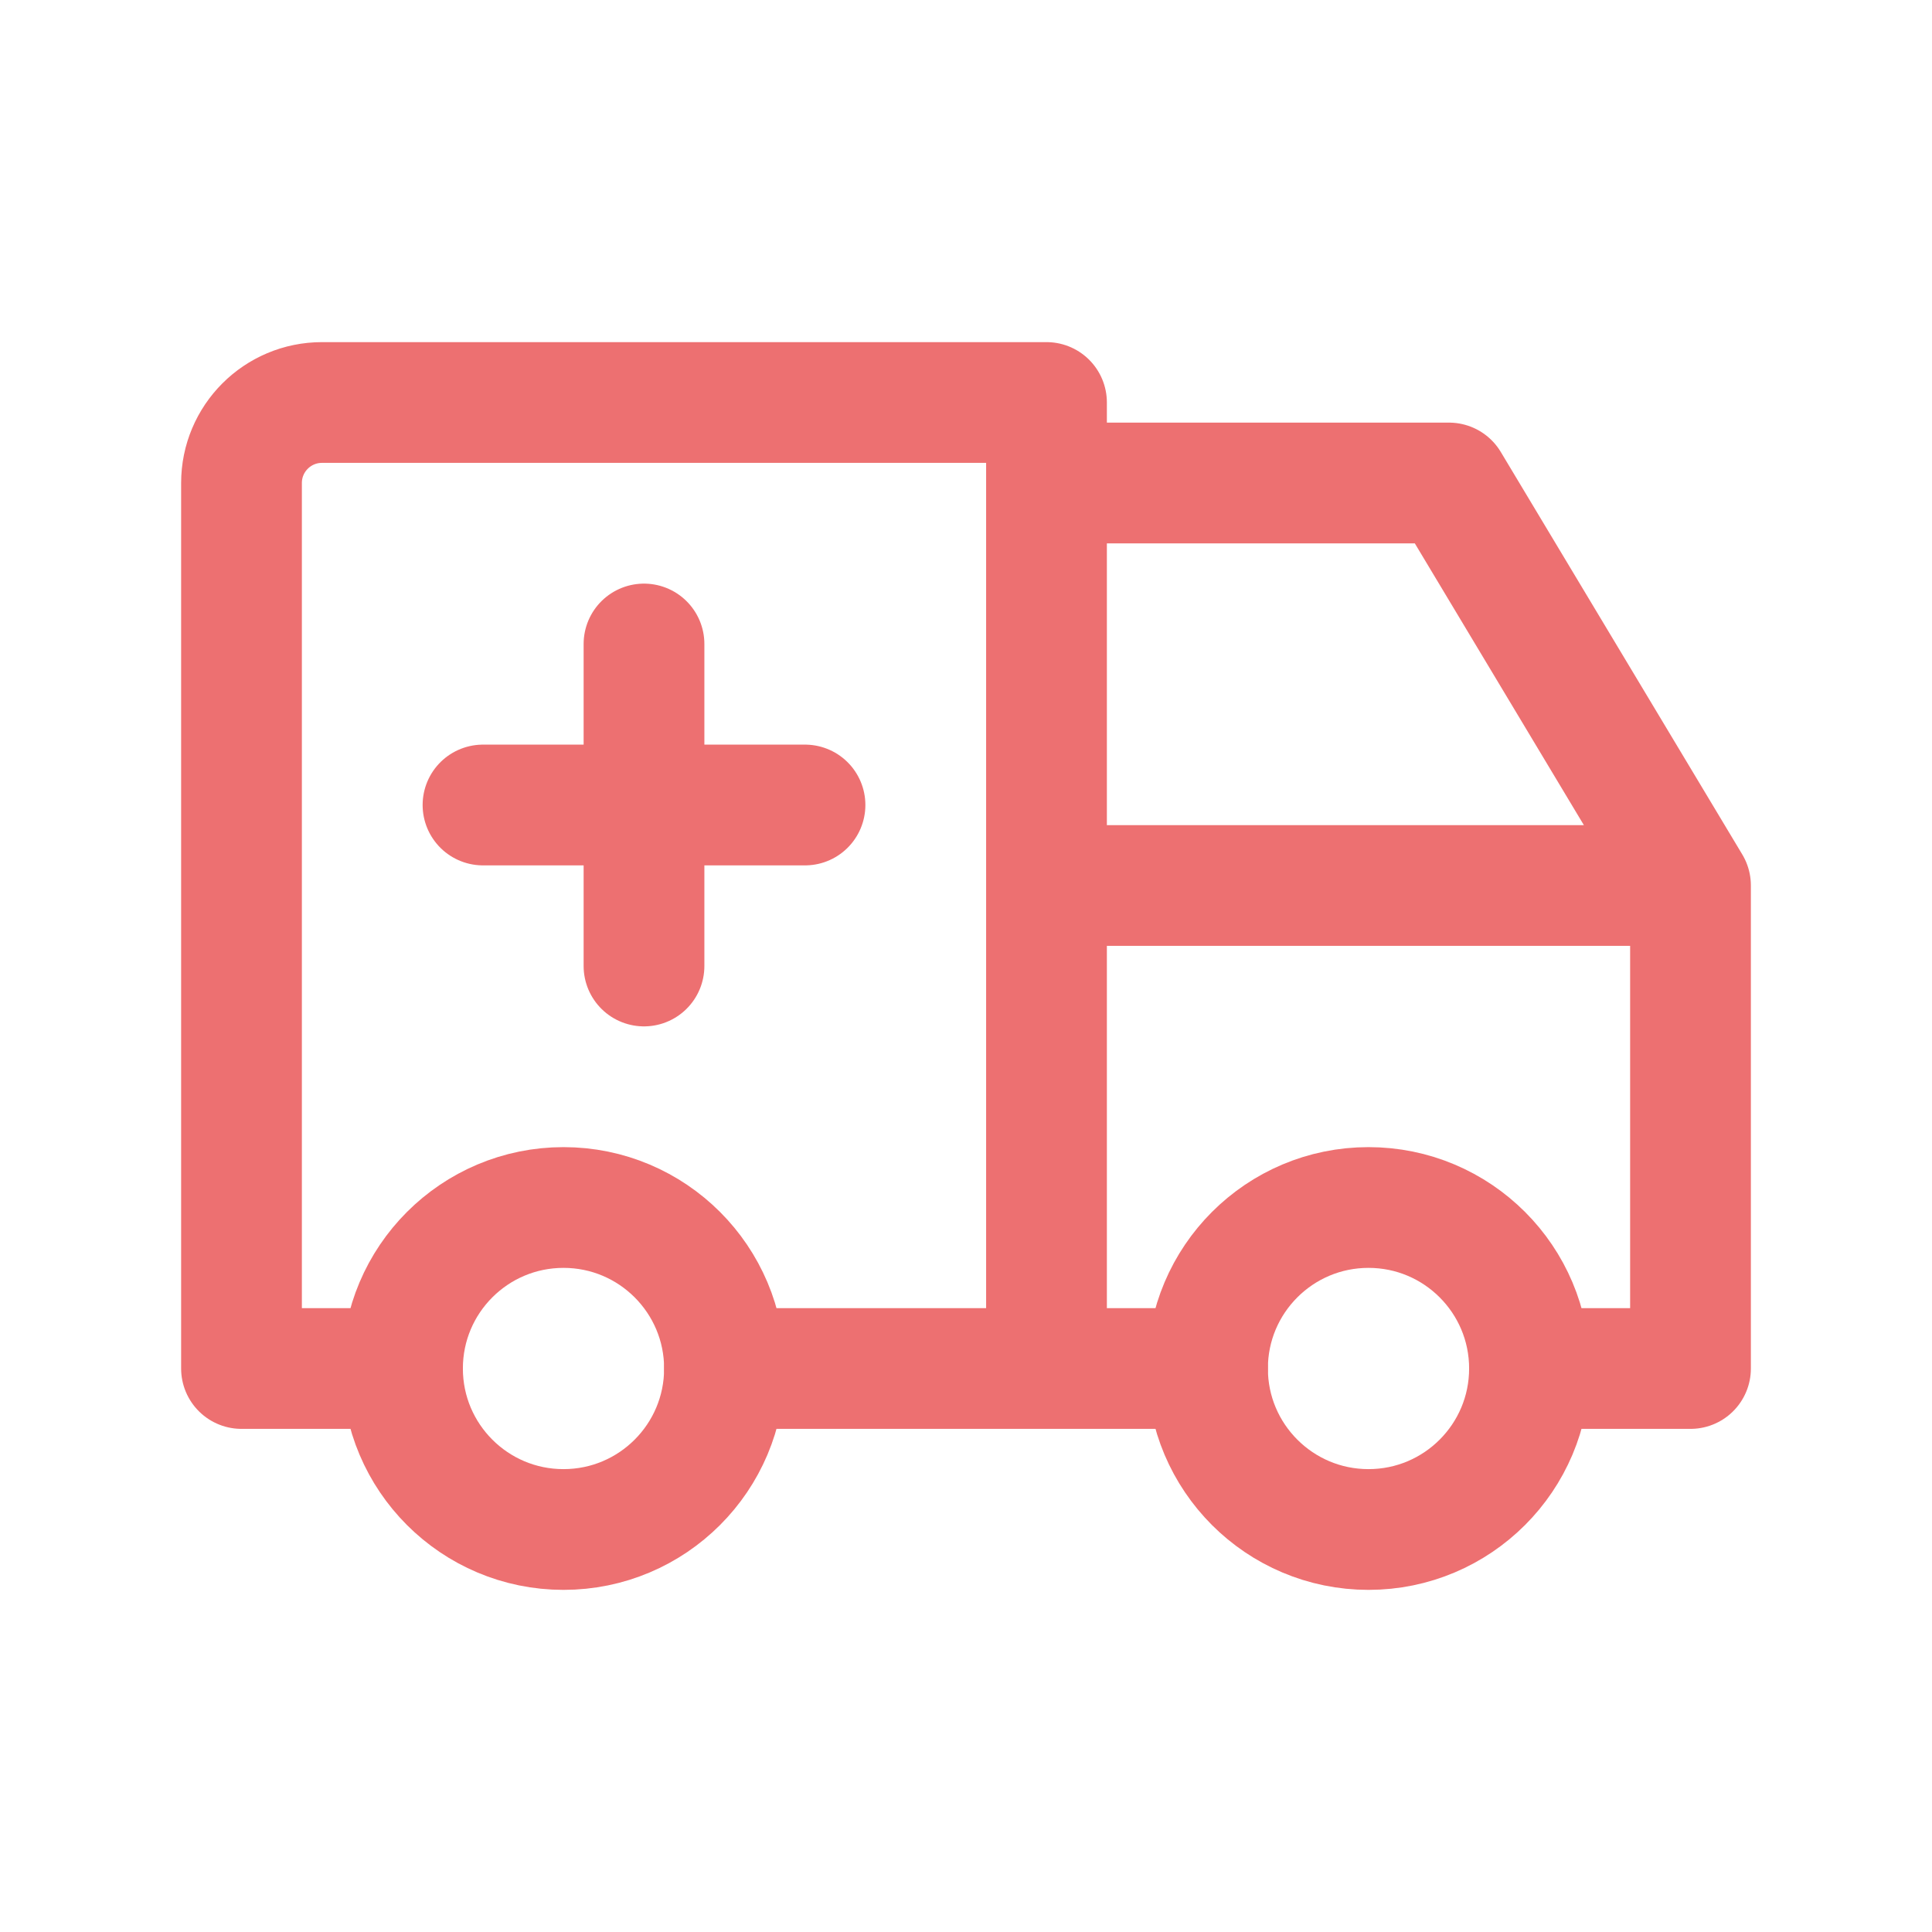
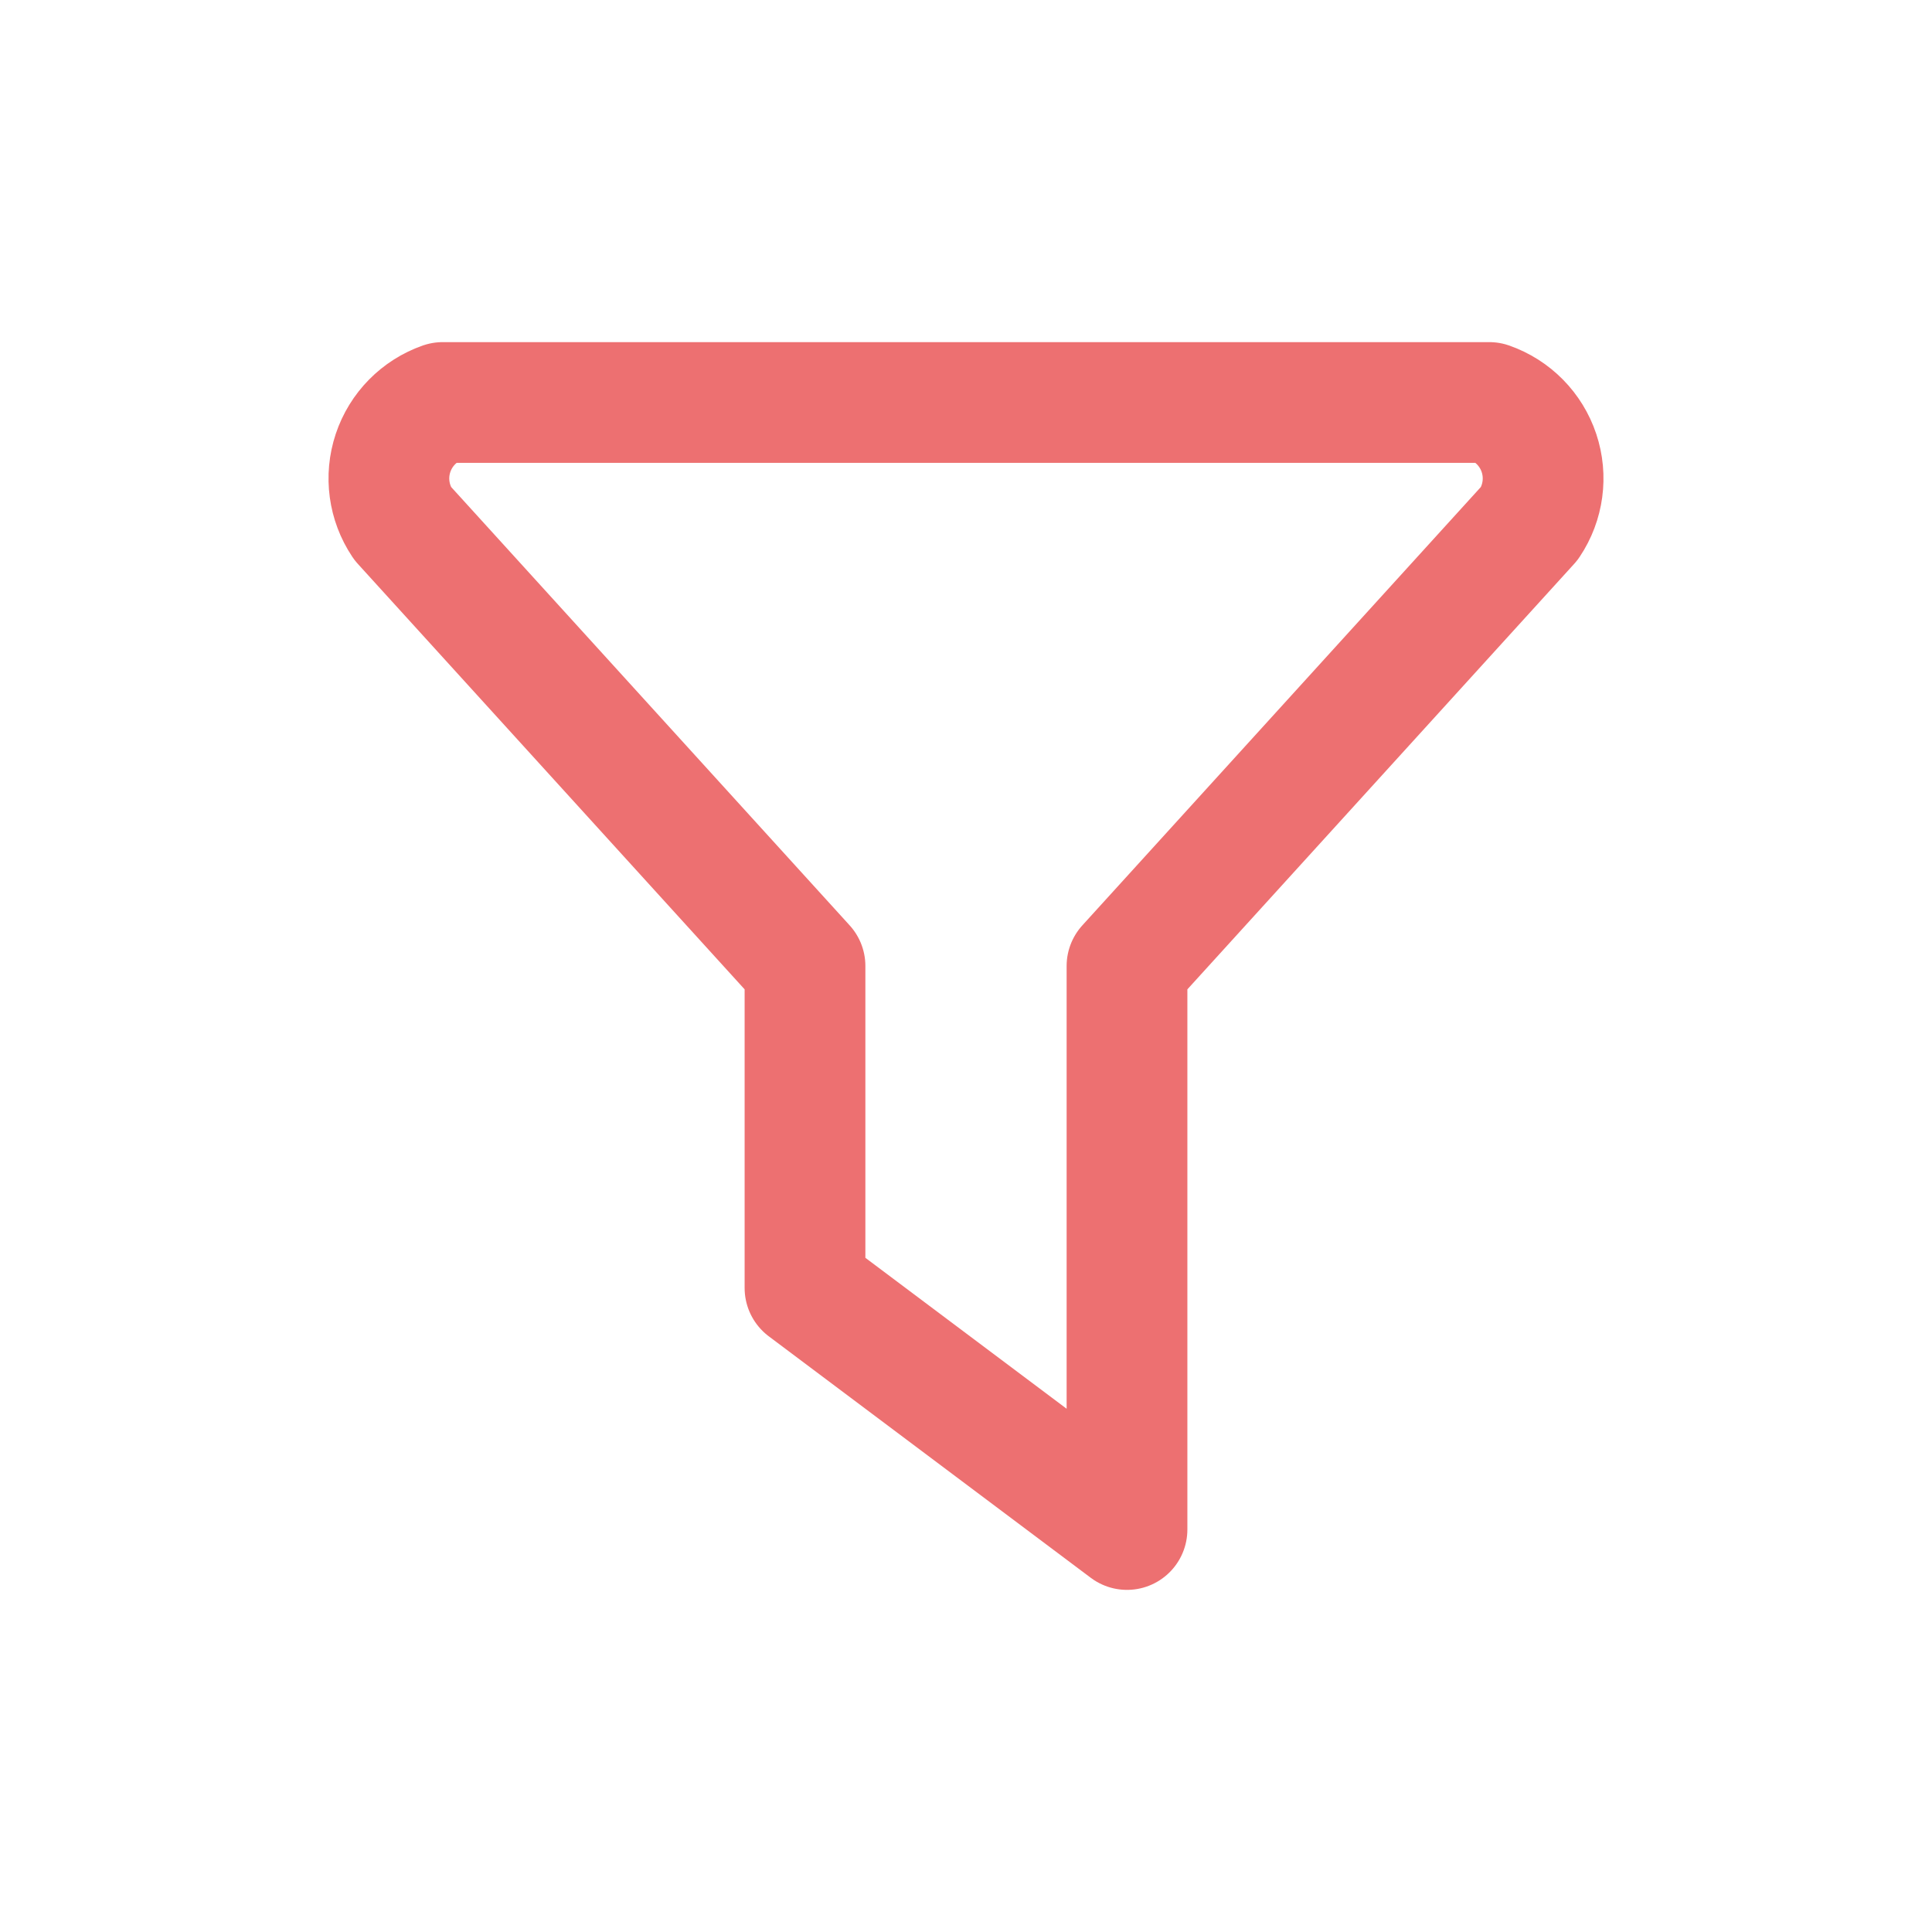
- <svg xmlns="http://www.w3.org/2000/svg" class="icon icon-tabler icon-tabler-ambulance" width="72" height="72" viewBox="0 0 24 24" stroke-width="1.5" stroke="#ED7071" fill="none" stroke-linecap="round" stroke-linejoin="round">
+ <svg xmlns="http://www.w3.org/2000/svg" class="icon icon-tabler icon-tabler-filter" width="72" height="72" viewBox="0 0 24 24" stroke-width="1.5" stroke="#ED7071" fill="none" stroke-linecap="round" stroke-linejoin="round">
  <path stroke="none" d="M0 0h24v24H0z" fill="none" />
-   <circle cx="7" cy="17" r="2" />
-   <circle cx="17" cy="17" r="2" />
-   <path d="M5 17h-2v-11a1 1 0 0 1 1 -1h9v12m-4 0h6m4 0h2v-6h-8m0 -5h5l3 5" />
-   <path d="M6 10h4m-2 -2v4" />
+   <path d="M5.5 5h13a1 1 0 0 1 .5 1.5l-5 5.5l0 7l-4 -3l0 -4l-5 -5.5a1 1 0 0 1 .5 -1.5" />
</svg>
